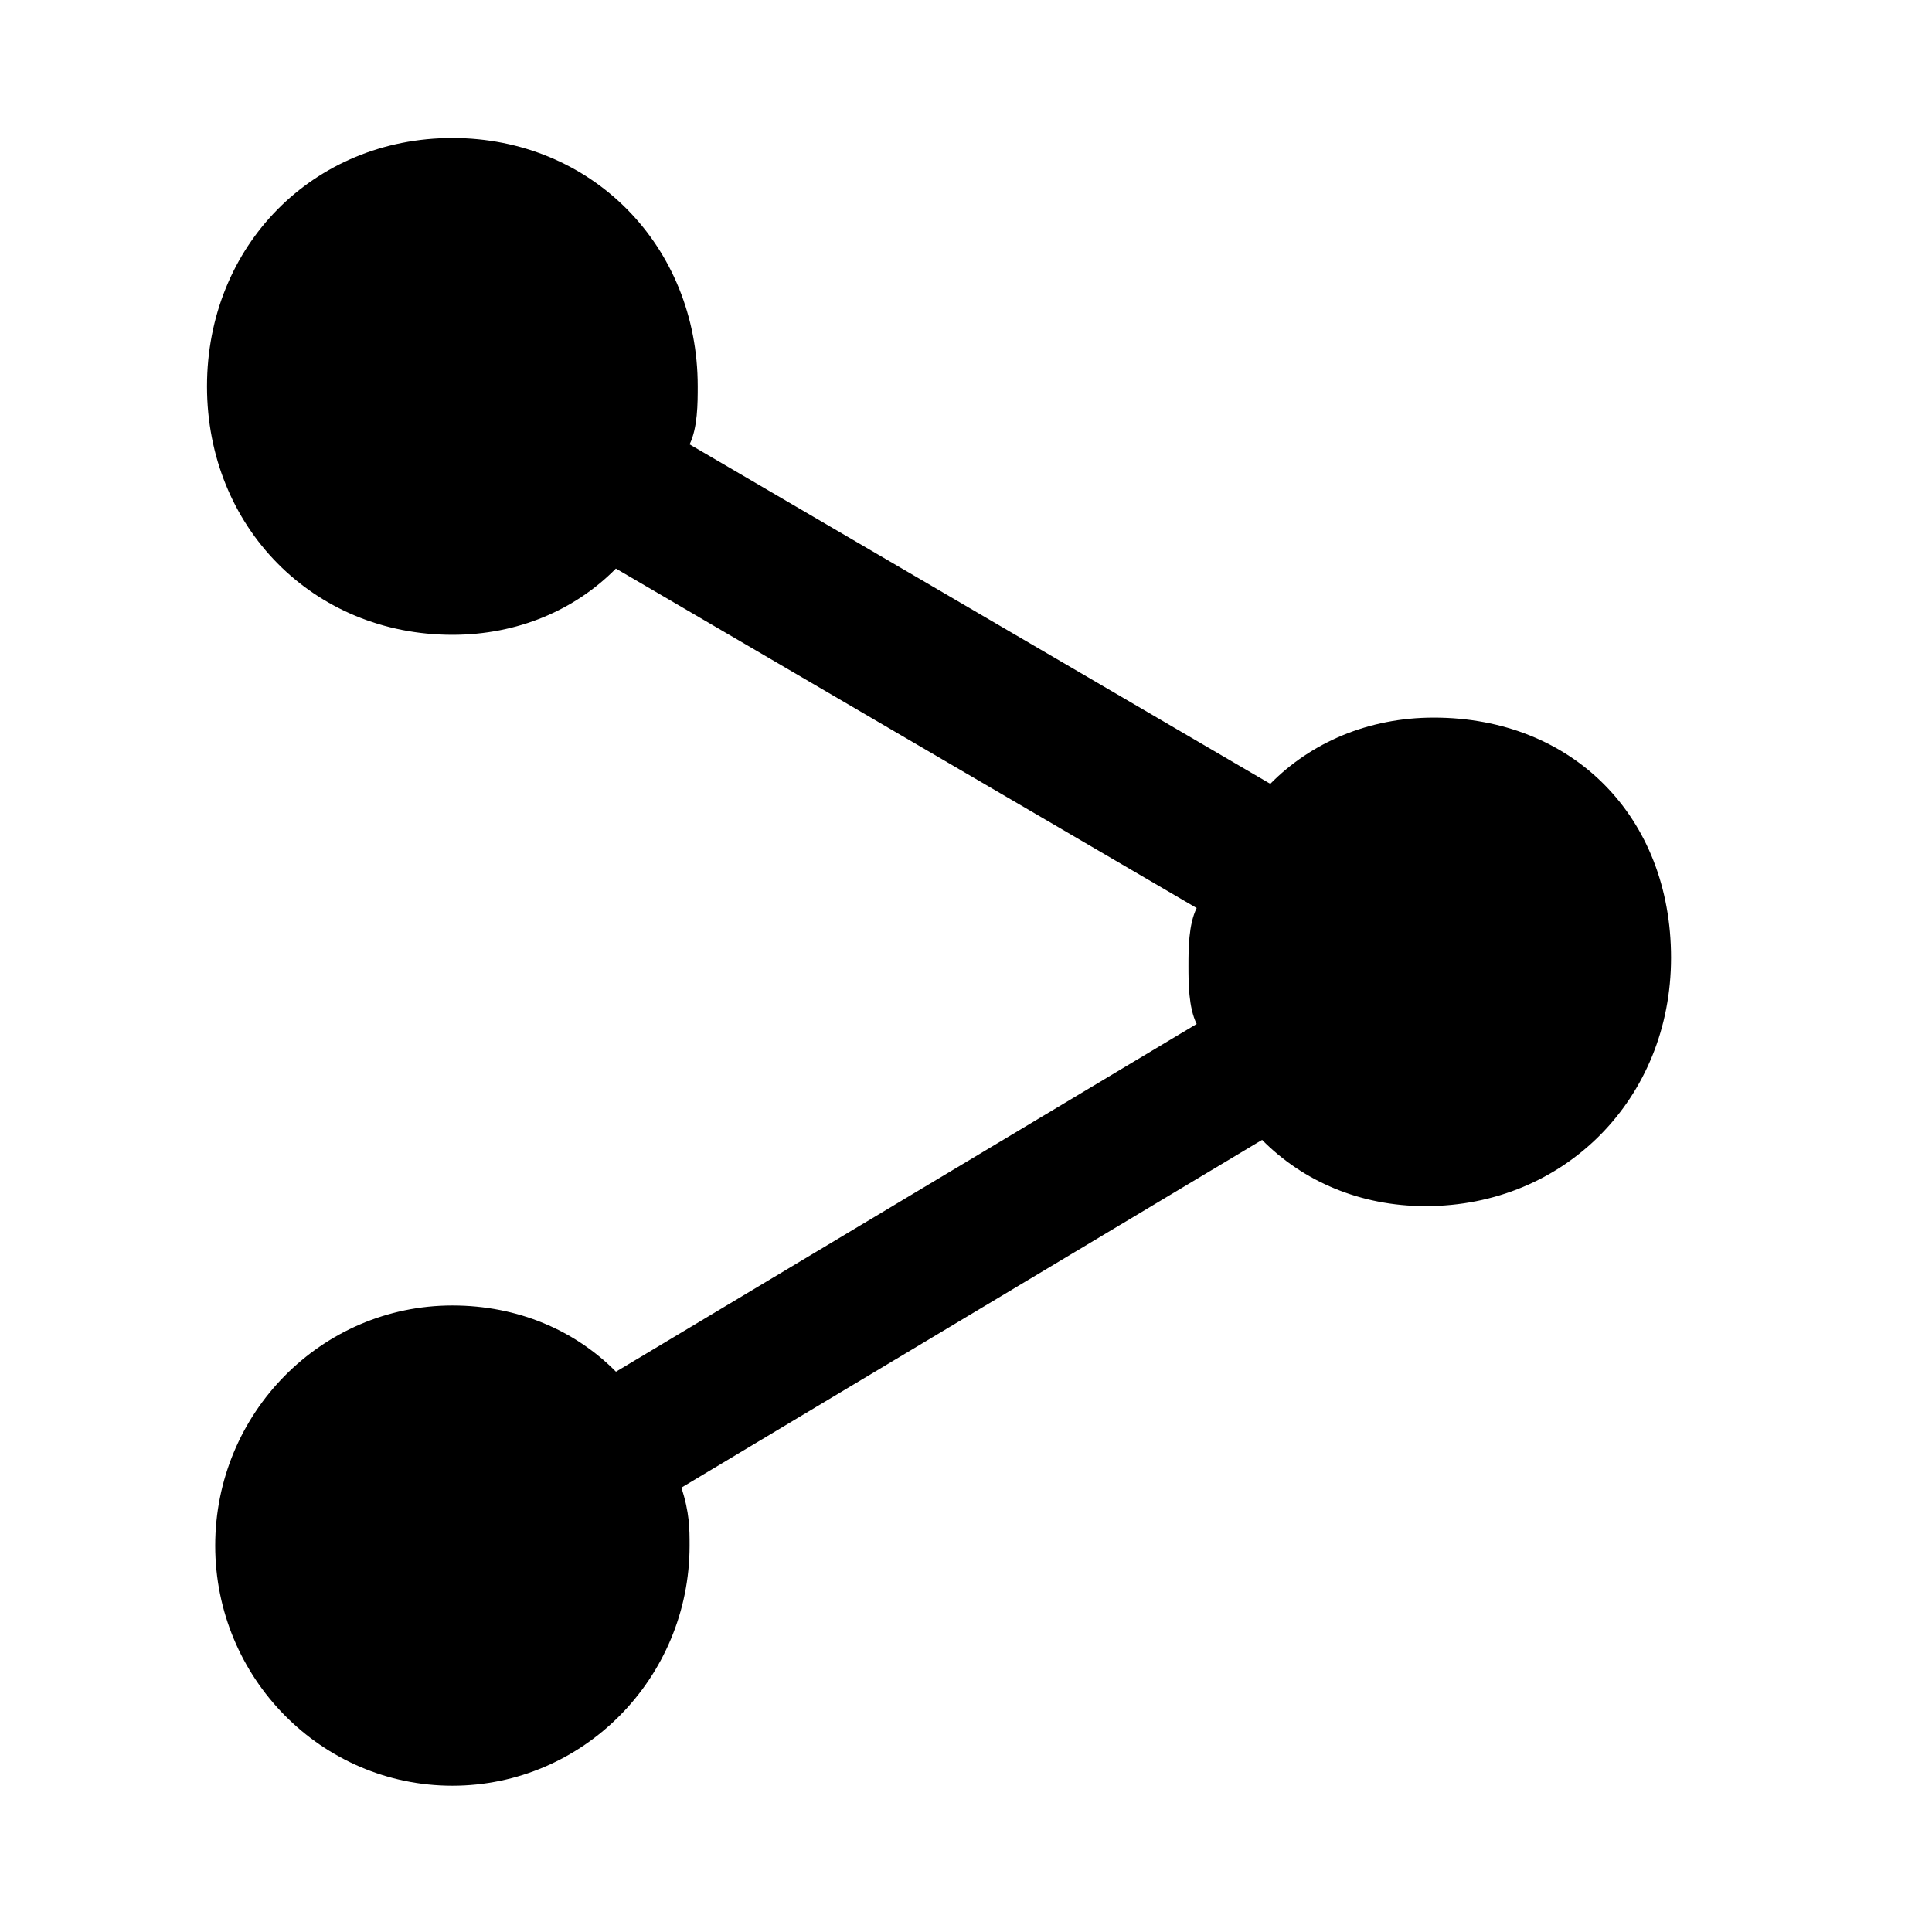
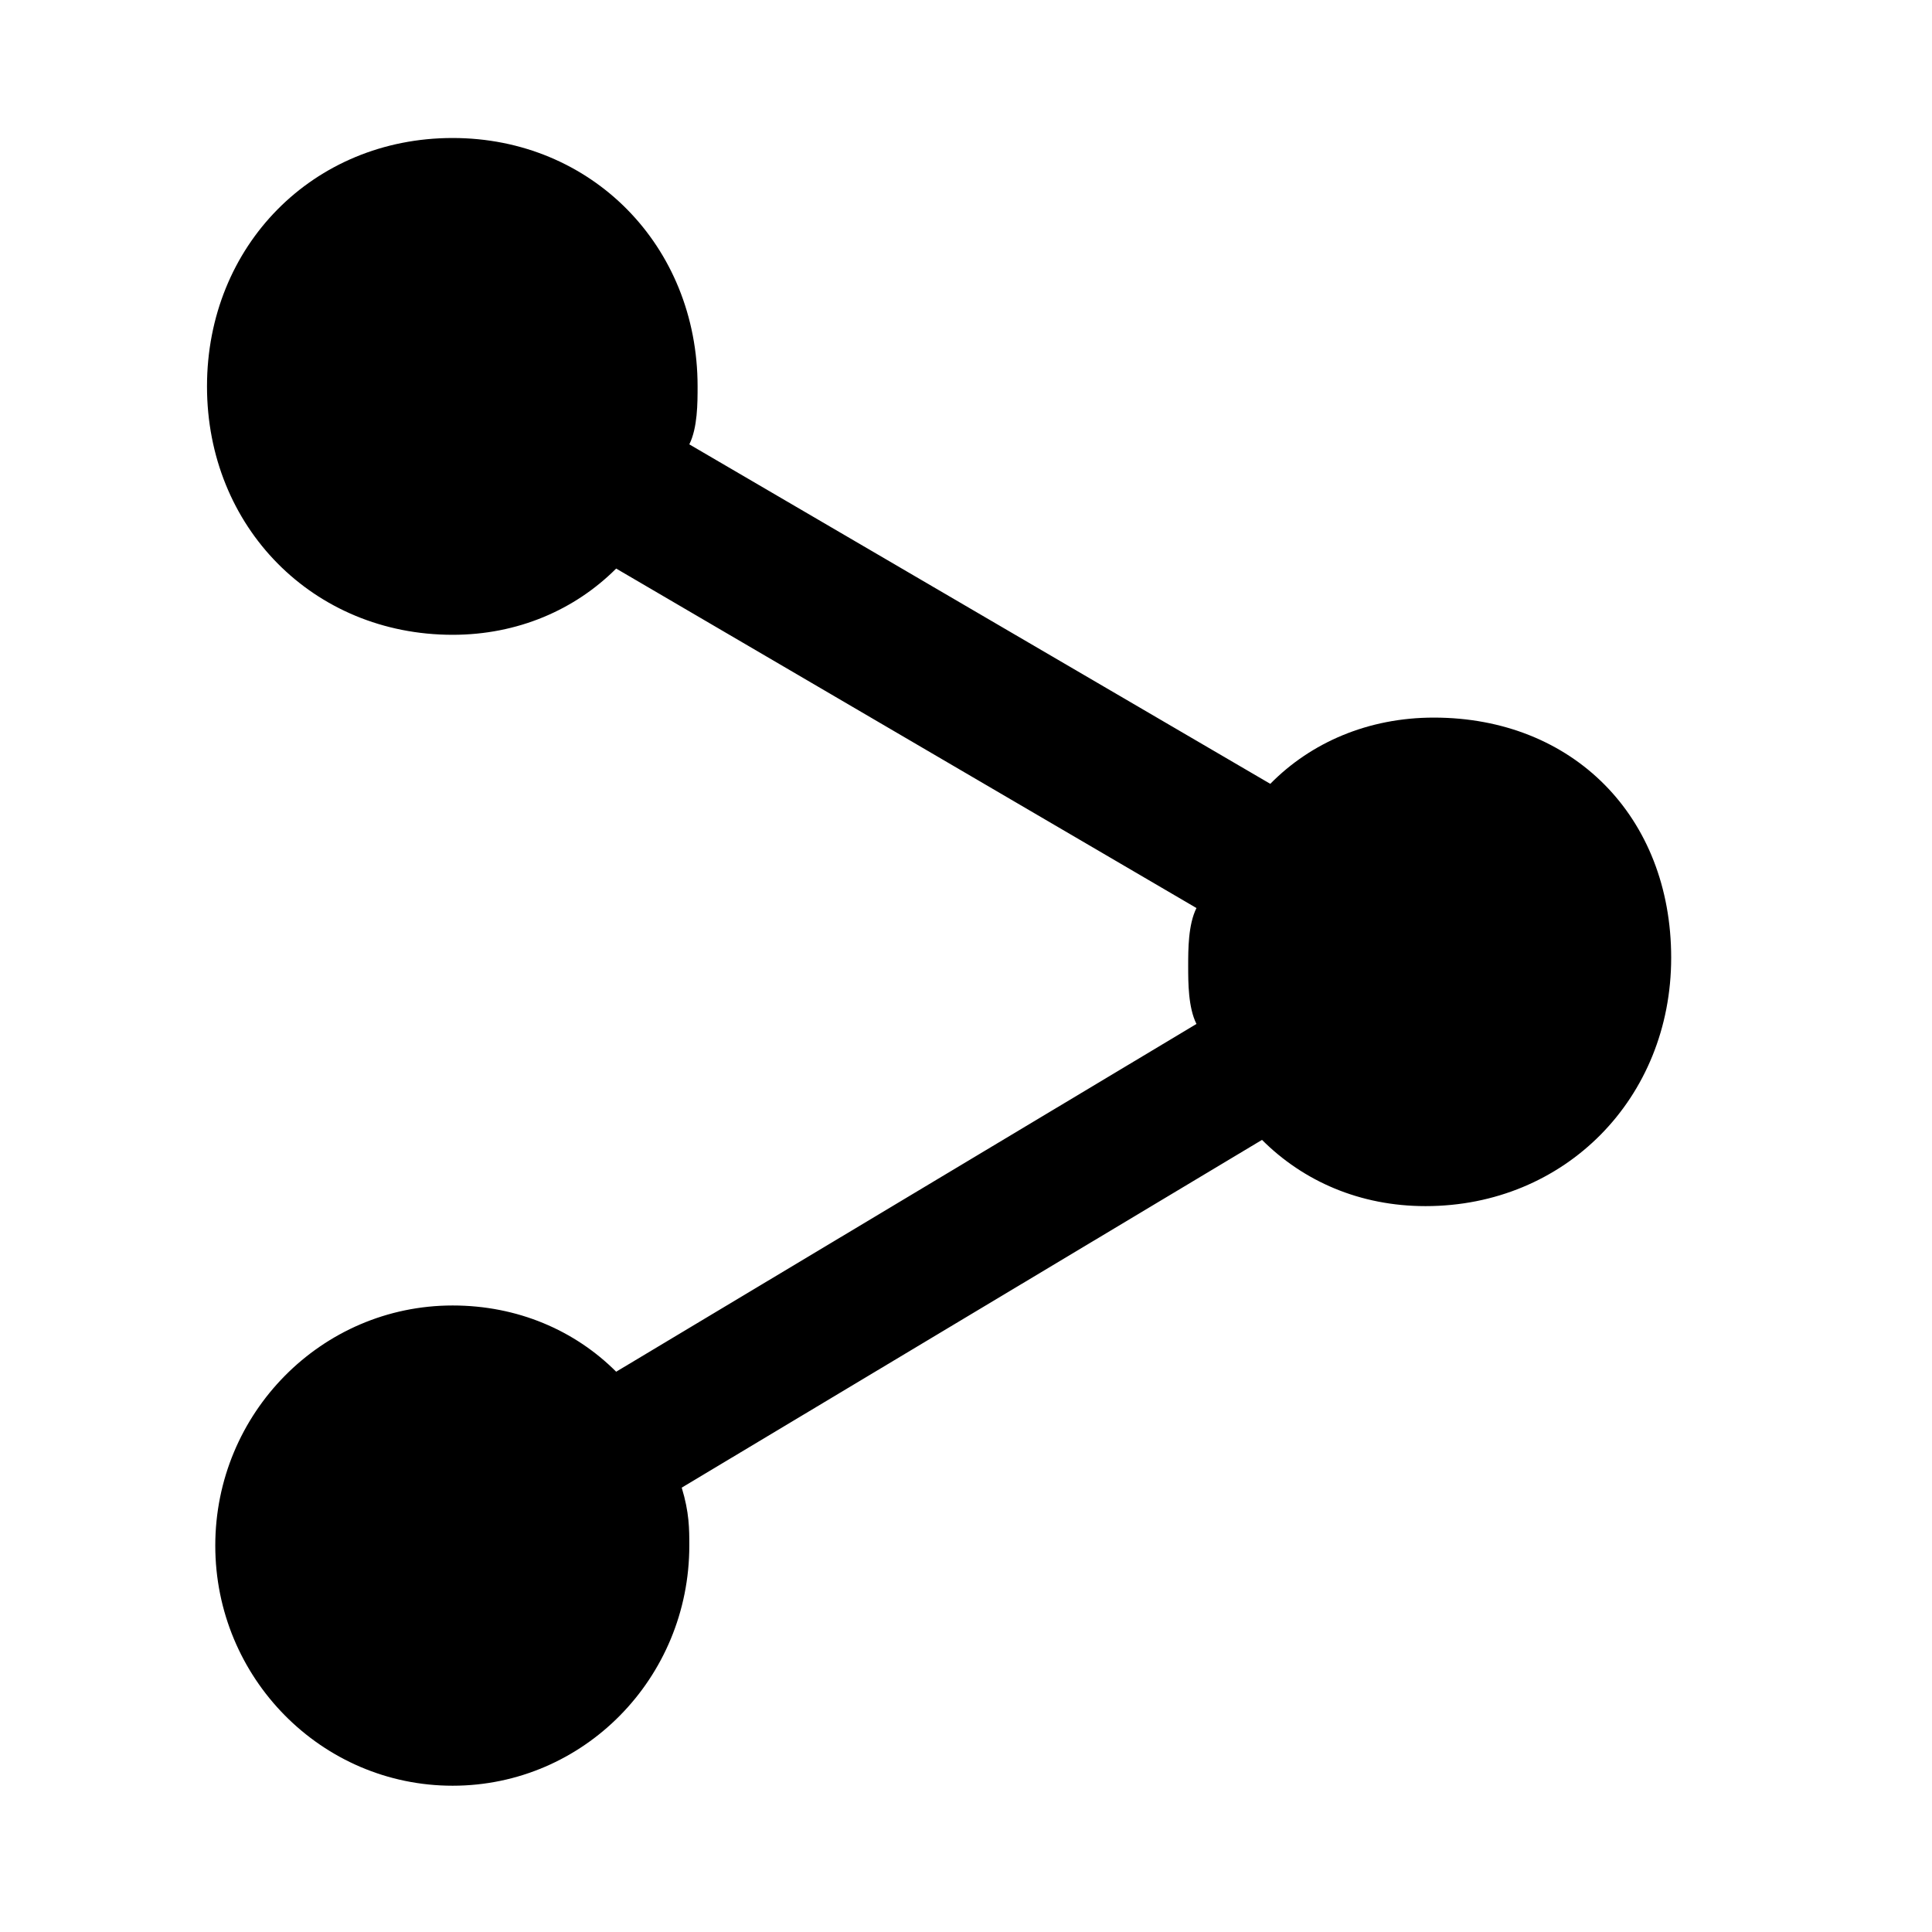
<svg xmlns="http://www.w3.org/2000/svg" width="28" height="28" viewBox="0 0 28 28">
-   <path d="M20.78 10.4c-.948 0-1.778.36-2.37.96L9.994 6.44c.118-.24.118-.6.118-.84 0-2.04-1.54-3.6-3.556-3.6C4.541 2 3 3.56 3 5.6s1.541 3.6 3.556 3.6c.948 0 1.778-.36 2.37-.96l8.417 4.92c-.119.24-.119.6-.119.84s0 .6.119.84l-8.416 5.04c-.593-.6-1.423-.96-2.371-.96-1.897 0-3.437 1.56-3.437 3.48s1.54 3.48 3.437 3.48c1.897 0 3.438-1.56 3.438-3.48 0-.24 0-.48-.119-.84l8.416-5.04c.593.6 1.422.96 2.37.96 2.016 0 3.557-1.56 3.557-3.6s-1.423-3.48-3.438-3.48z" fill-rule="evenodd" />
+   <path d="M20.78 10.4c-.95 0-1.78.36-2.37.96L9.99 6.44c.12-.24.12-.6.12-.84 0-2.04-1.54-3.6-3.55-3.6C4.54 2 3 3.56 3 5.6s1.54 3.6 3.56 3.6c.94 0 1.77-.36 2.37-.96l8.41 4.92c-.12.24-.12.6-.12.84s0 .6.12.84l-8.41 5.04c-.6-.6-1.43-.96-2.37-.96-1.9 0-3.44 1.56-3.44 3.48s1.54 3.48 3.44 3.48 3.43-1.56 3.43-3.48c0-.24 0-.48-.11-.84l8.41-5.04c.6.6 1.42.96 2.37.96 2.02 0 3.56-1.56 3.56-3.6s-1.42-3.48-3.44-3.48z" fill-rule="evenodd" />
</svg>
